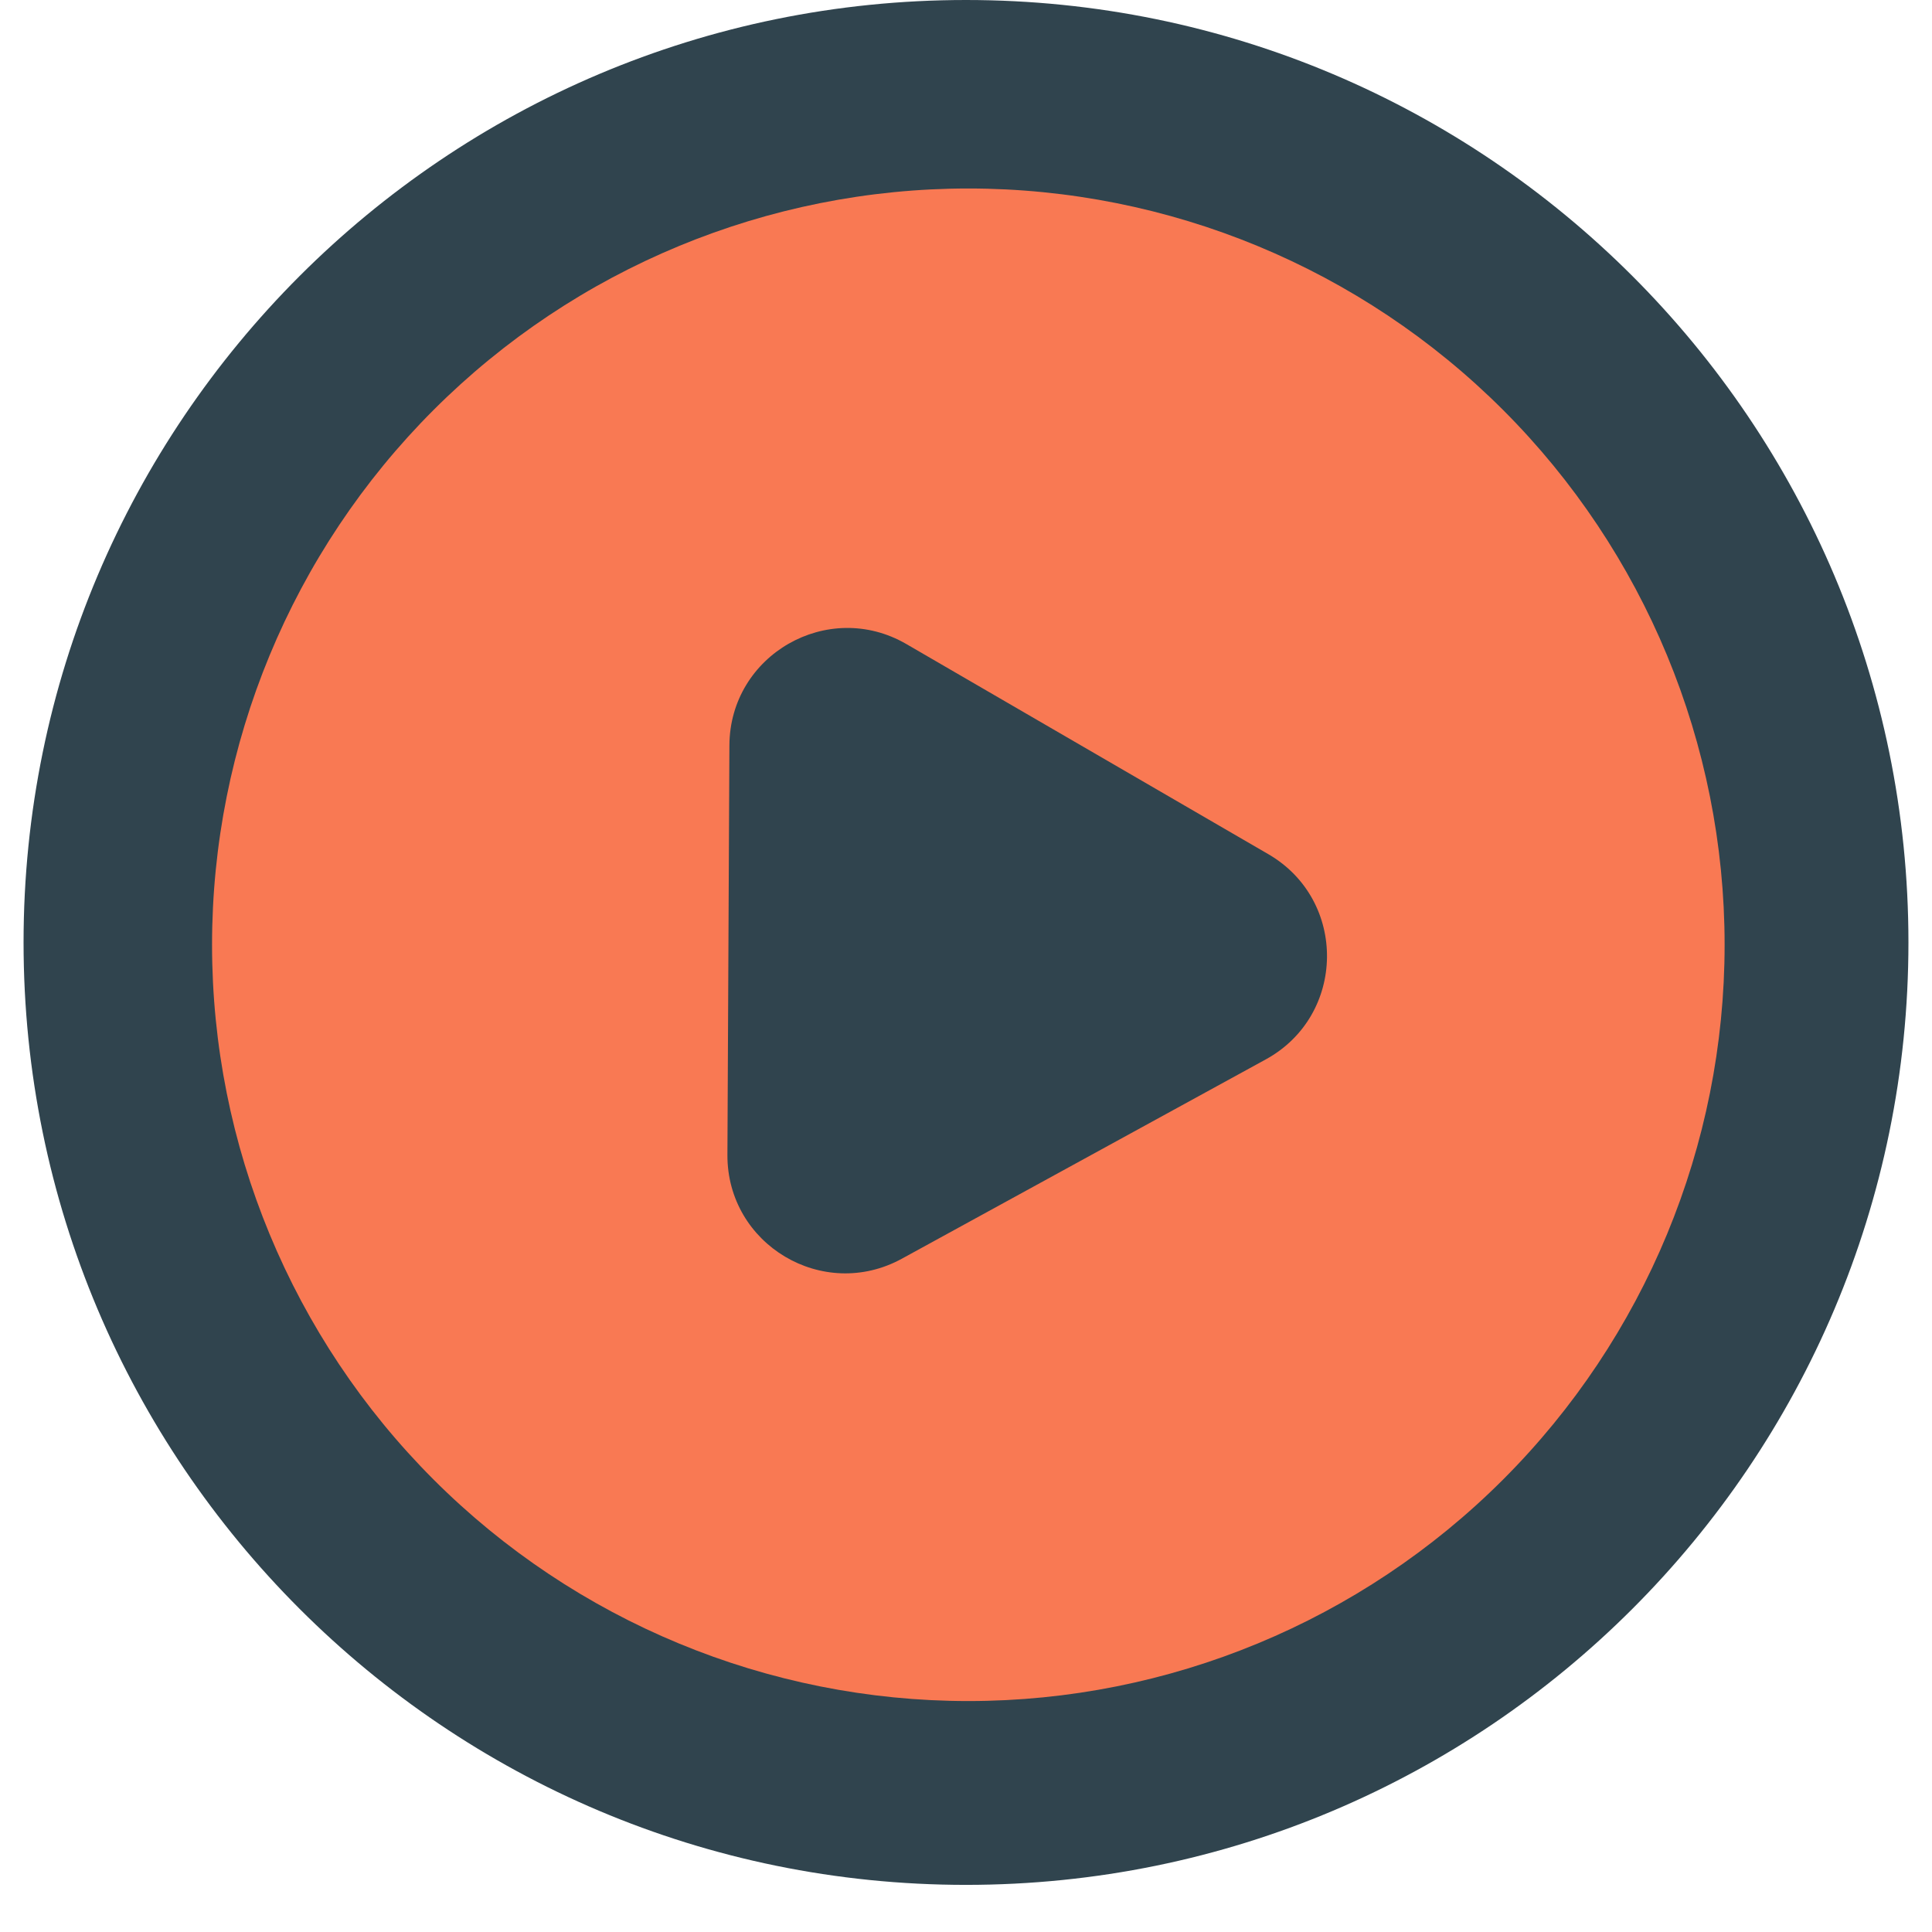
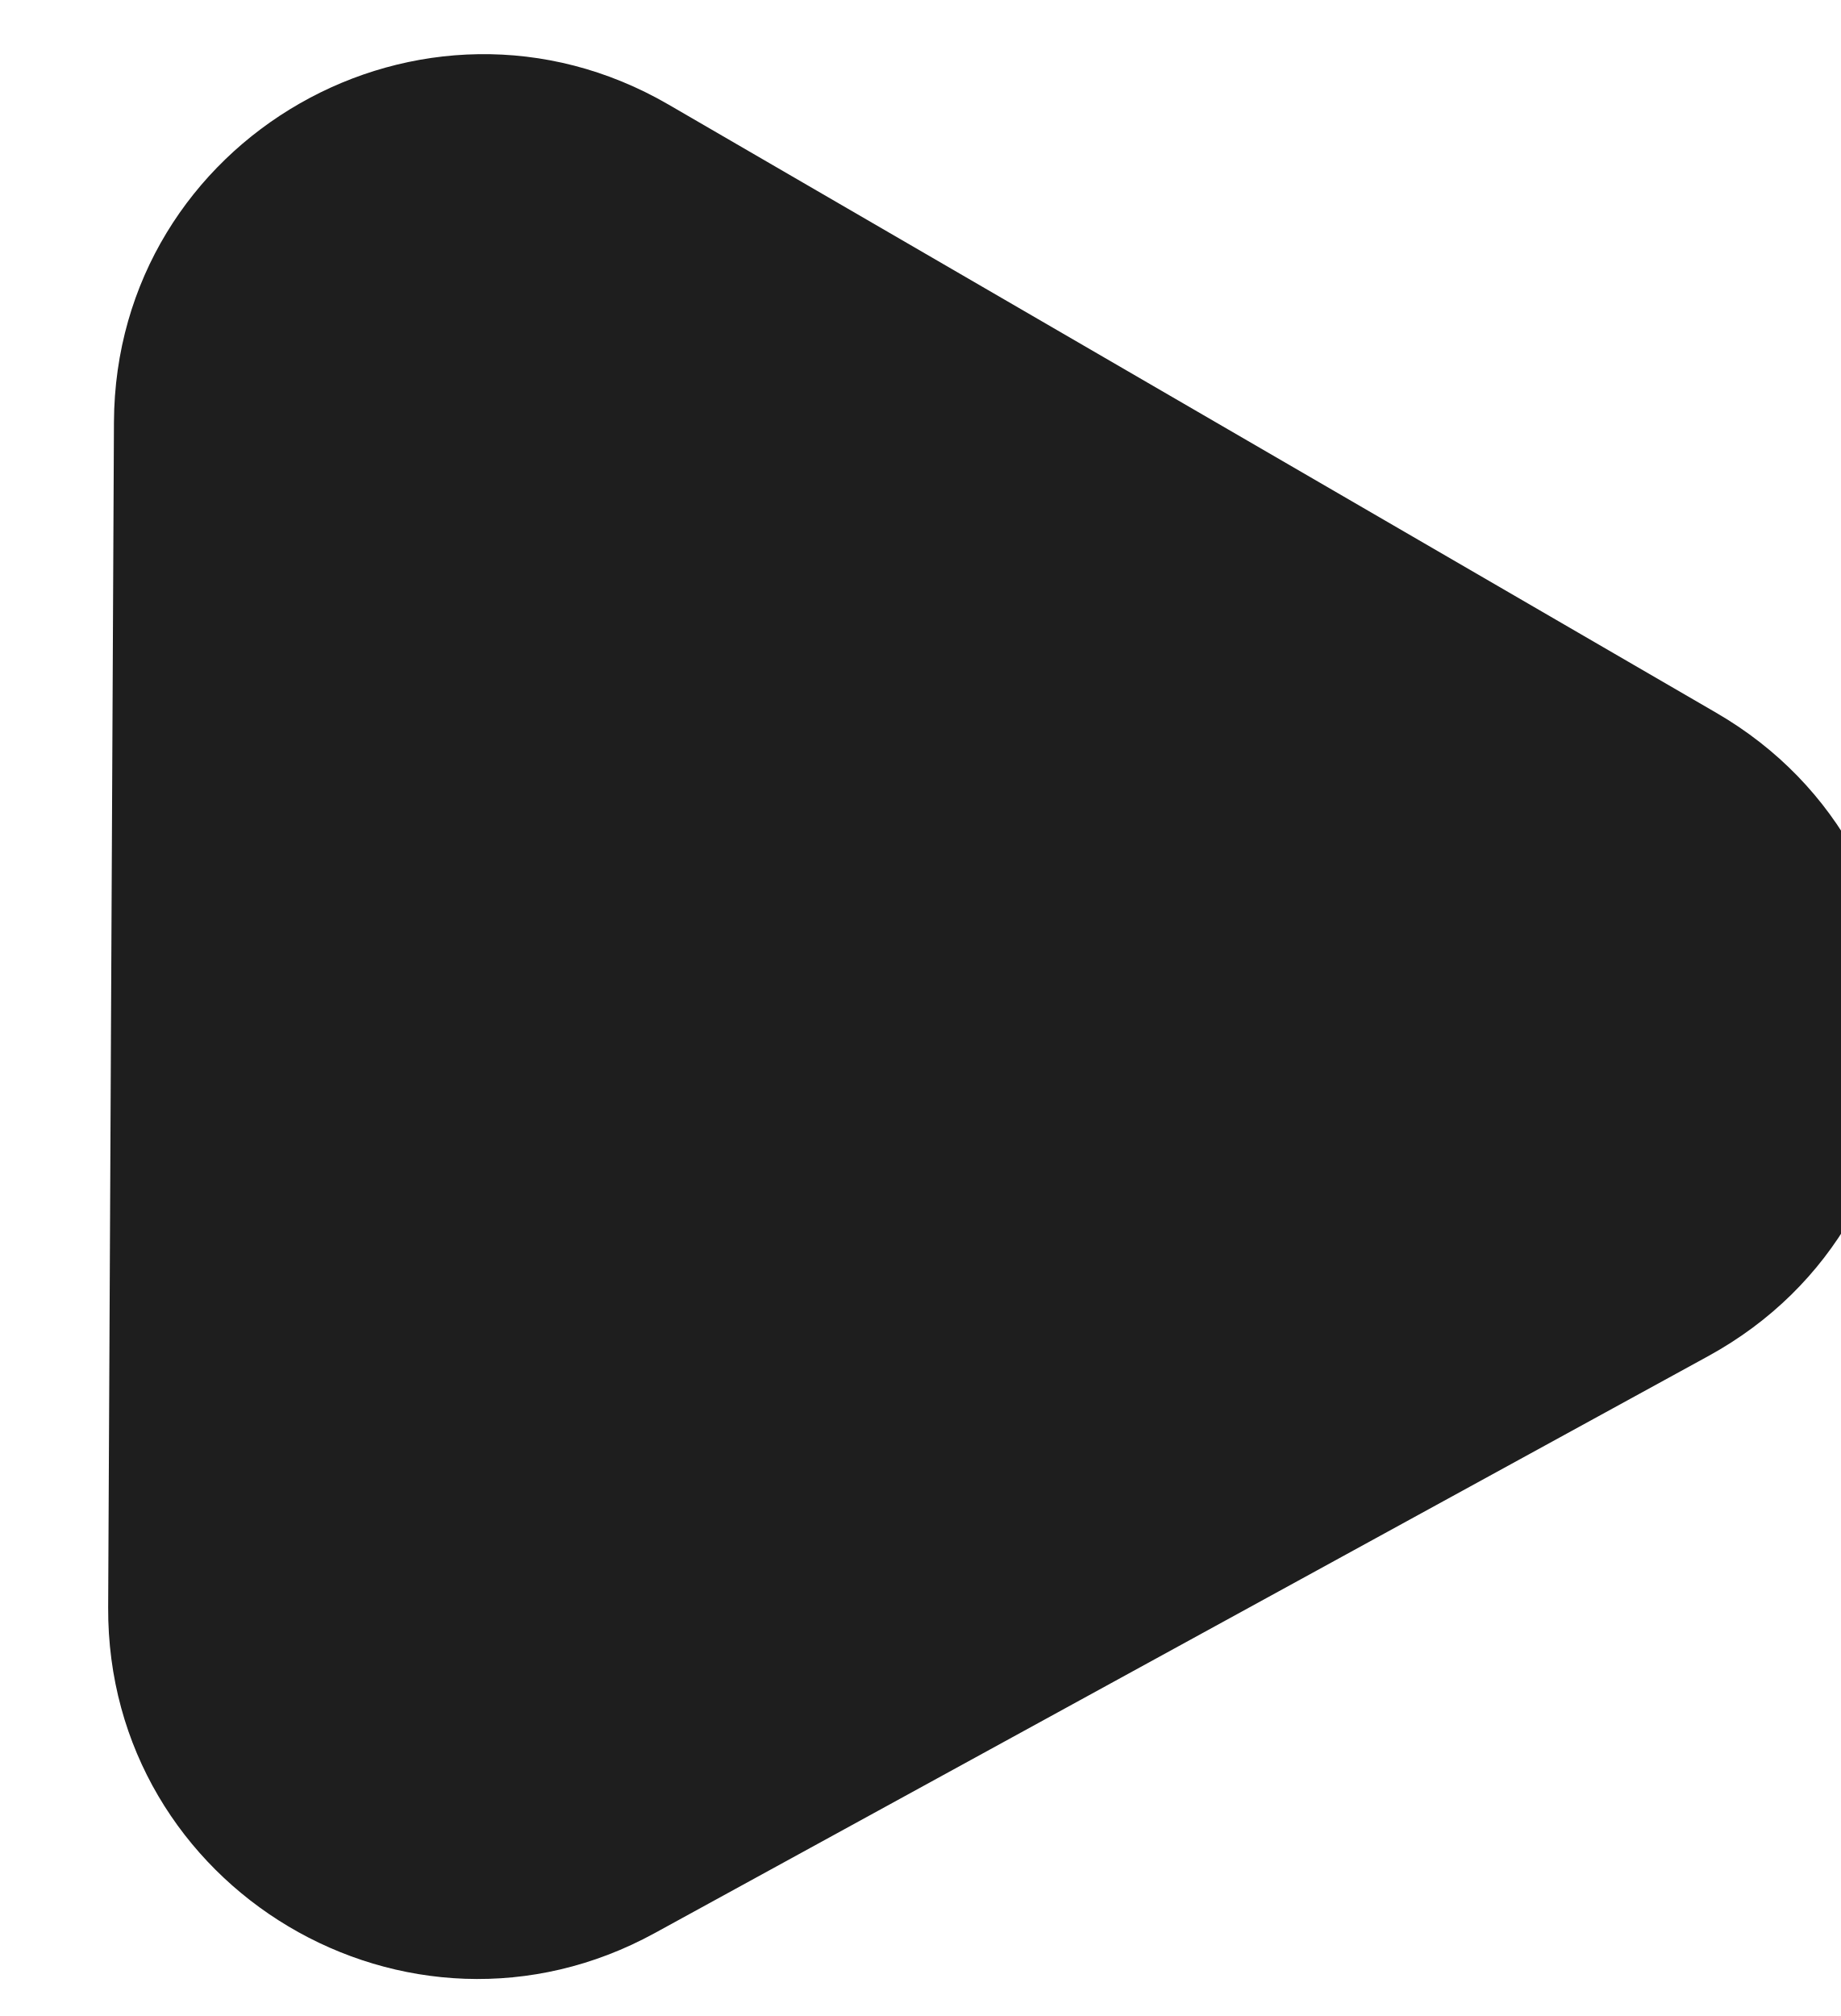
- <svg xmlns="http://www.w3.org/2000/svg" width="82" height="82" viewBox="0 0 82 82" fill="none">
-   <circle cx="41" cy="40" r="40" fill="#30444E" />
-   <path class="inner-circle" fill-rule="evenodd" clip-rule="evenodd" d="M41.099 72.198C49.612 72.198 57.776 68.816 63.796 62.796C69.816 56.776 73.198 48.612 73.198 40.099C73.198 31.586 69.816 23.421 63.796 17.401C57.776 11.382 49.612 8 41.099 8C32.586 8 24.421 11.382 18.401 17.401C12.382 23.421 9 31.586 9 40.099C9 48.612 12.382 56.776 18.401 62.796C24.421 68.816 32.586 72.198 41.099 72.198Z" fill="#F97953" />
-   <path class="triangle" d="M53.832 36.254C57.2 38.209 57.139 43.094 53.724 44.964L38.276 53.424C34.934 55.254 30.856 52.824 30.874 49.014L30.958 31.636C30.977 27.792 35.144 25.406 38.468 27.335L53.832 36.254Z" fill="#30444E" />
+ <svg xmlns="http://www.w3.org/2000/svg" width="21" height="23" viewBox="0 0 19 23" fill="none">
+   <path class="playControls" d="M18.582 8.133C21.419 9.78 21.368 13.895 18.49 15.471L6.47 22.054C3.655 23.596 0.219 21.548 0.234 18.339L0.3 4.816C0.315 1.578 3.826 -0.432 6.627 1.193L18.582 8.133Z" fill="#1E1E1E" />
</svg>
